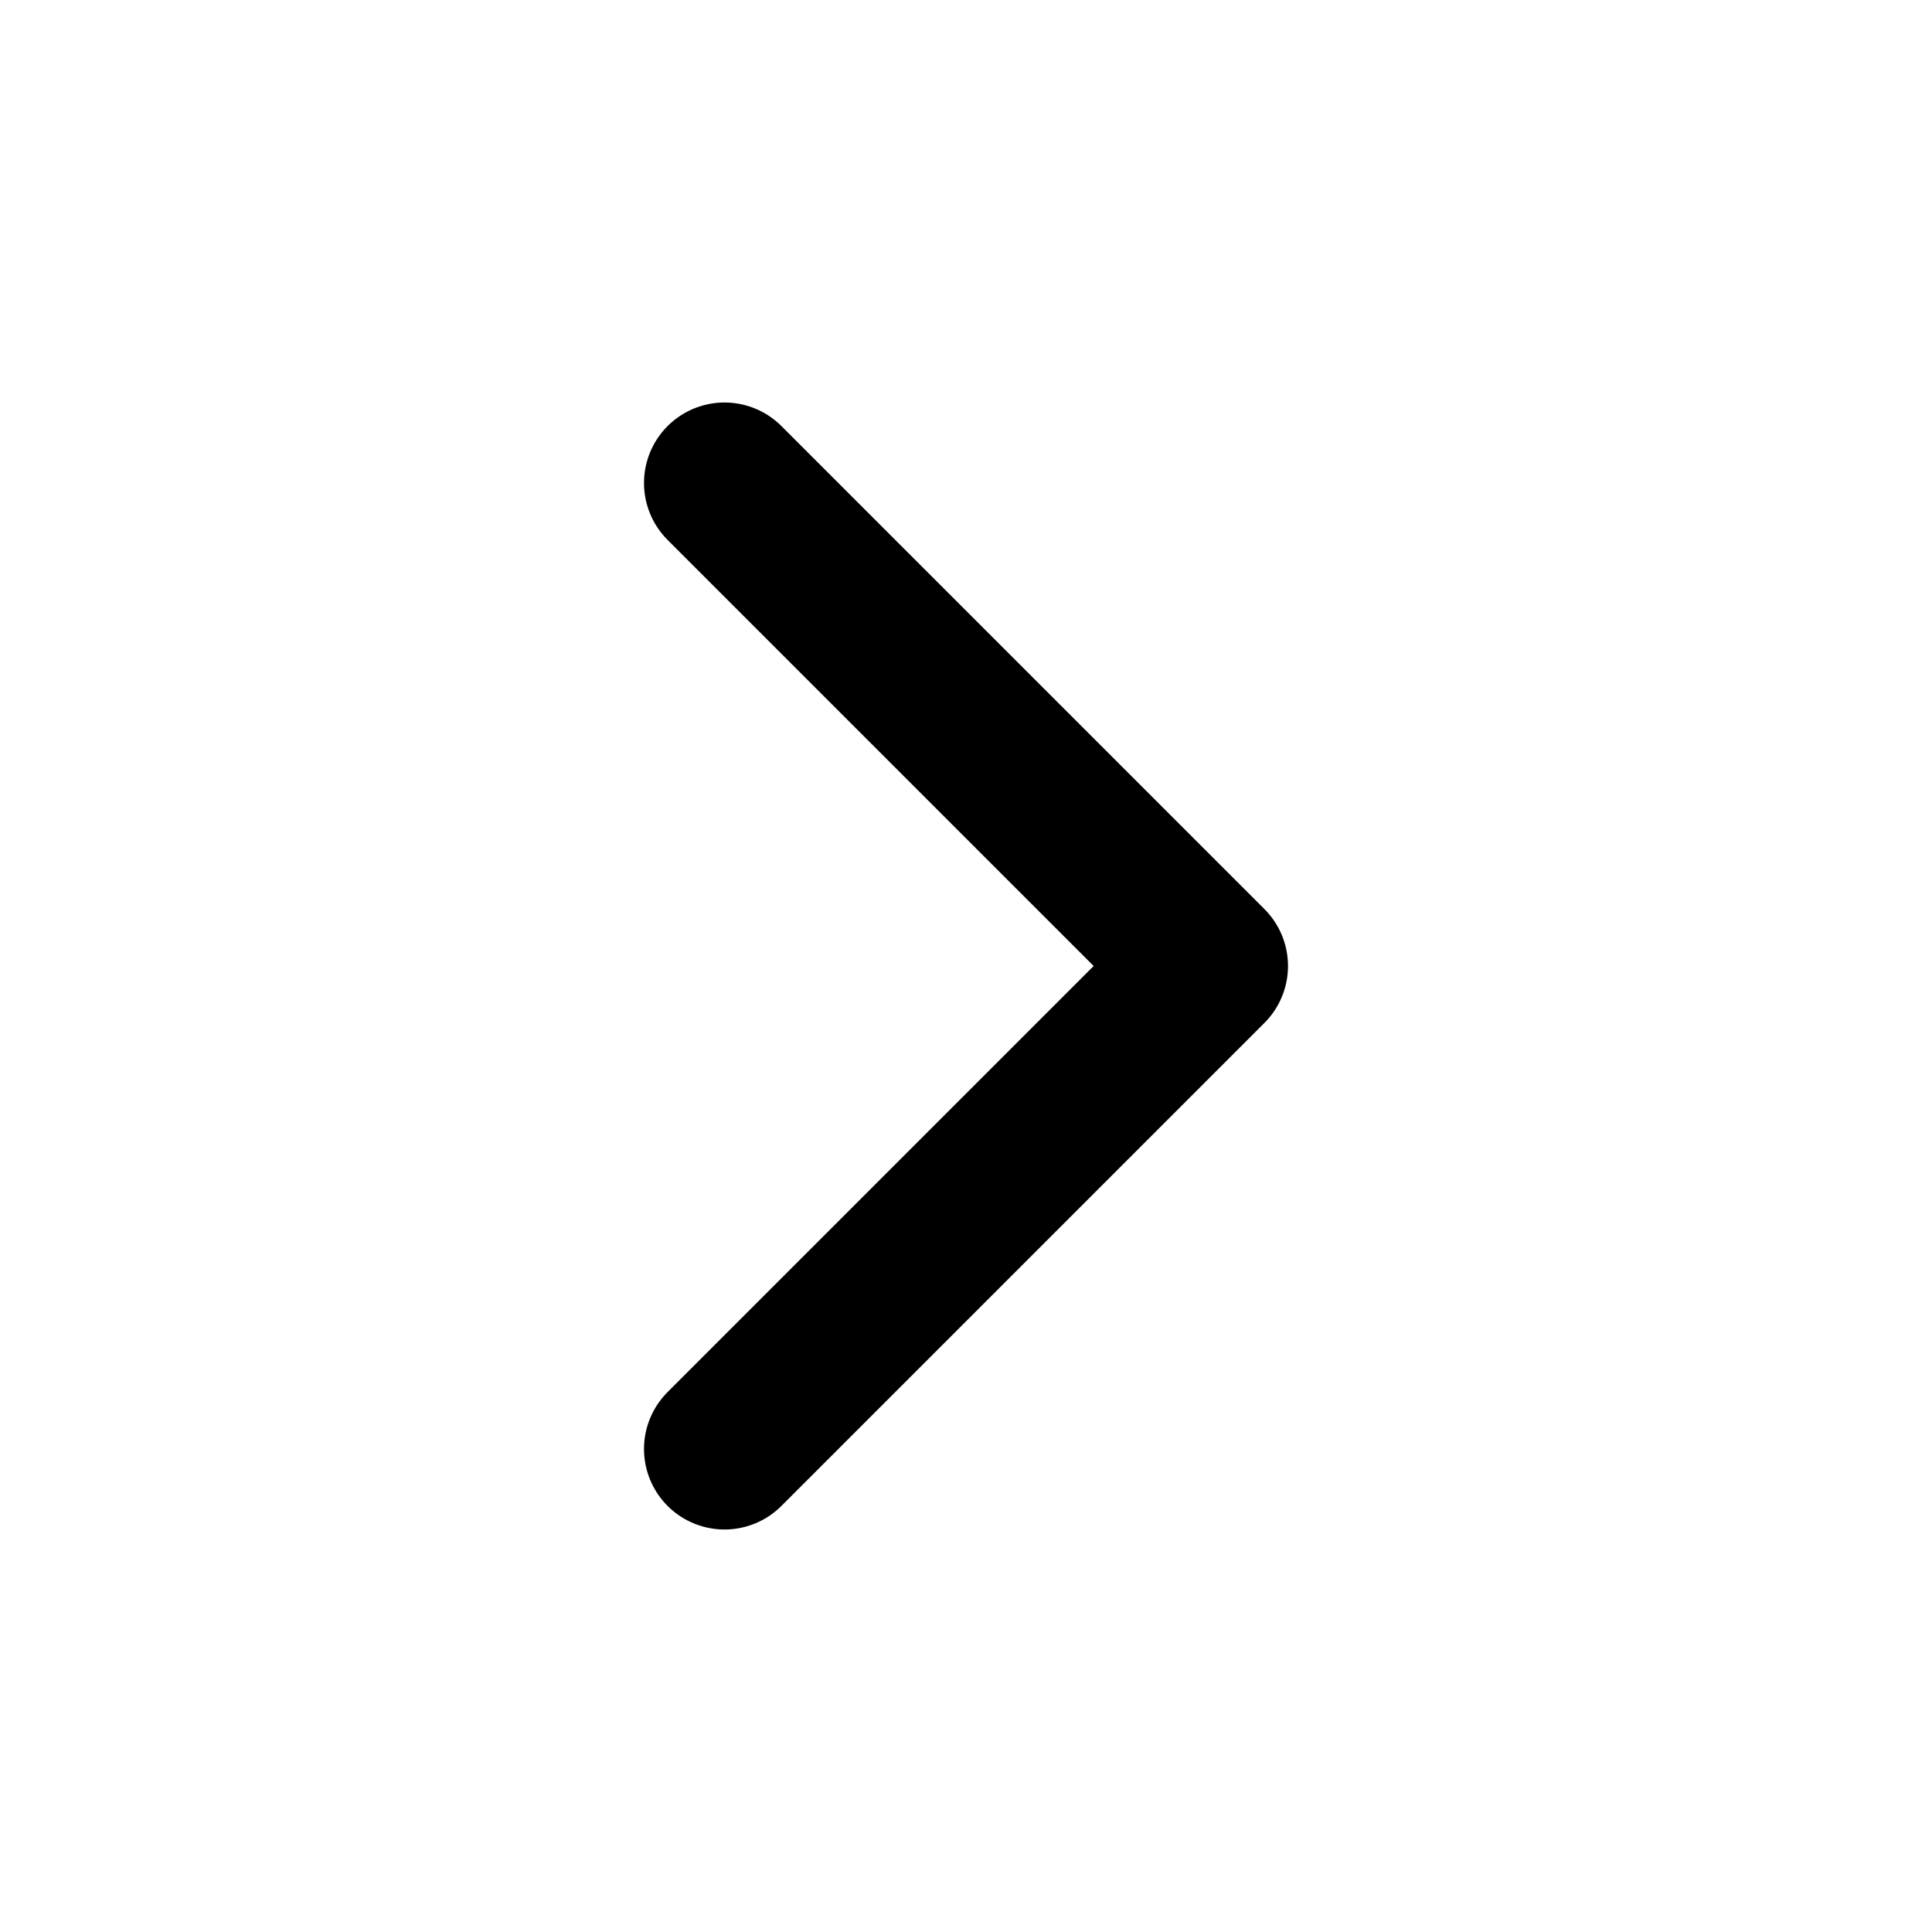
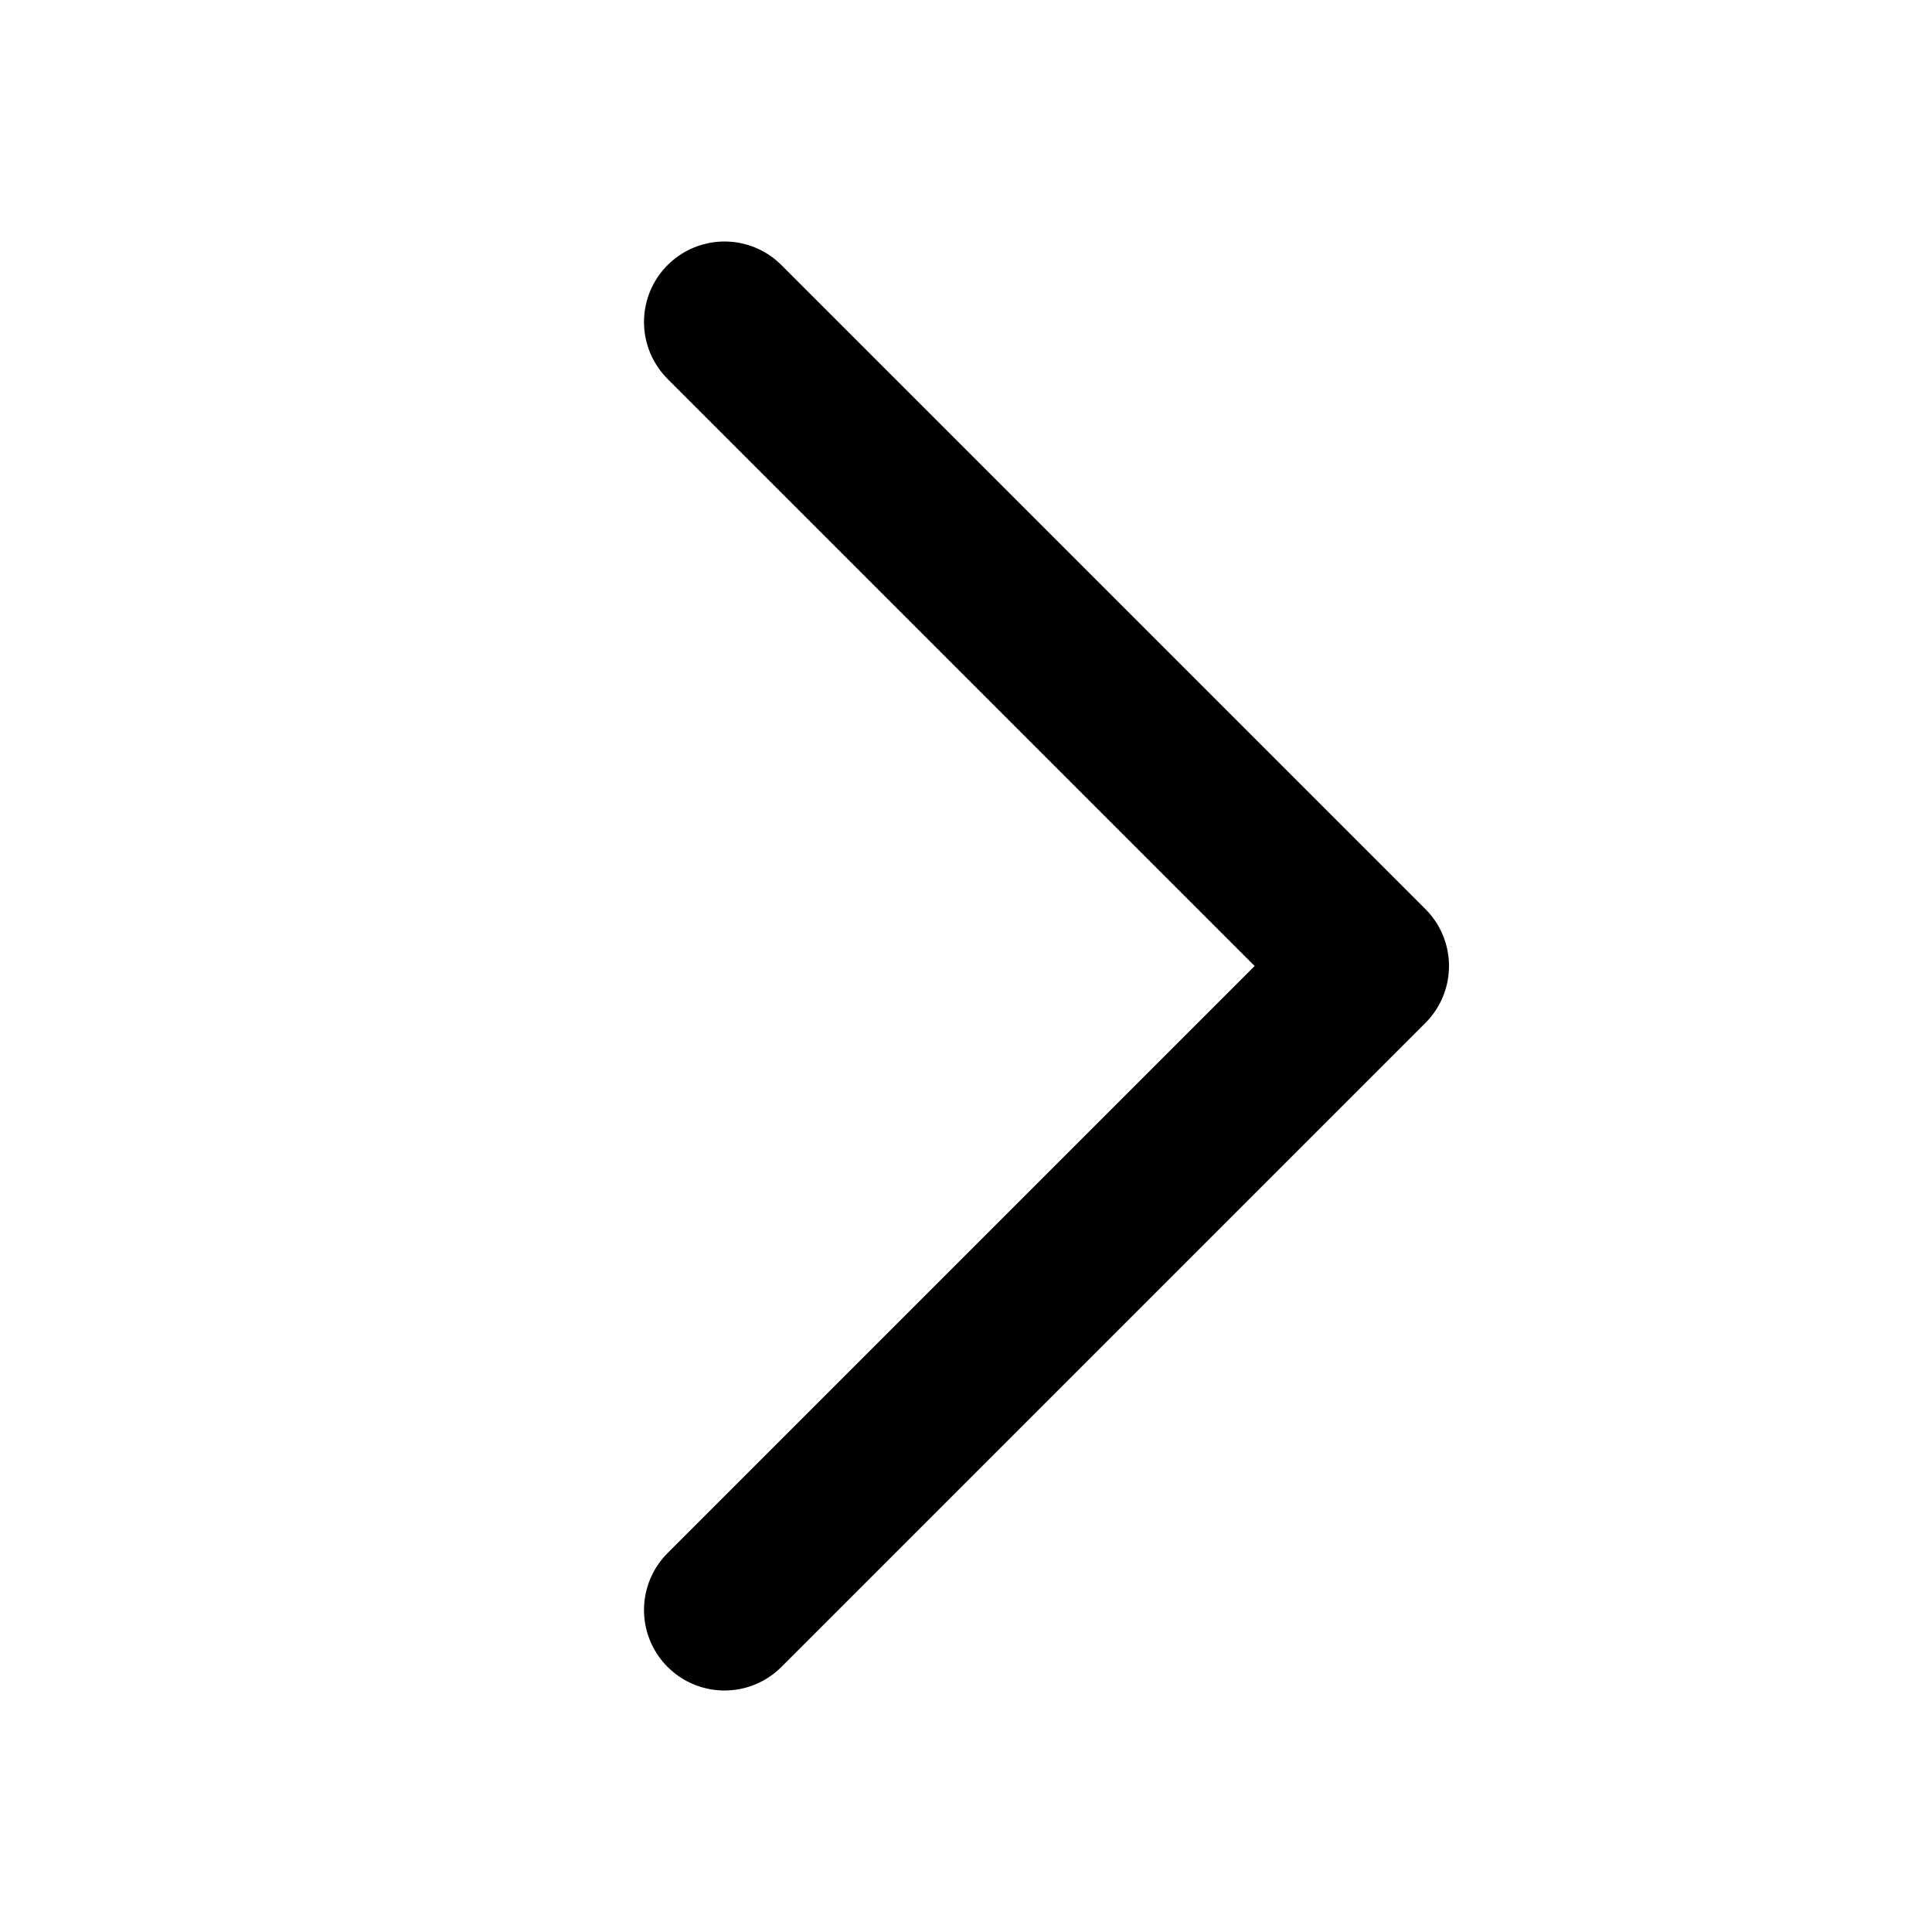
<svg xmlns="http://www.w3.org/2000/svg" viewBox="0 0 24 24" fill="none" stroke="currentColor" stroke-width="2" stroke-linecap="round" stroke-linejoin="round">
-   <polyline points="9 18 15 12 9 6" />
+   <path d="m9 4 8 8-8 8" fill="none" />
</svg>
